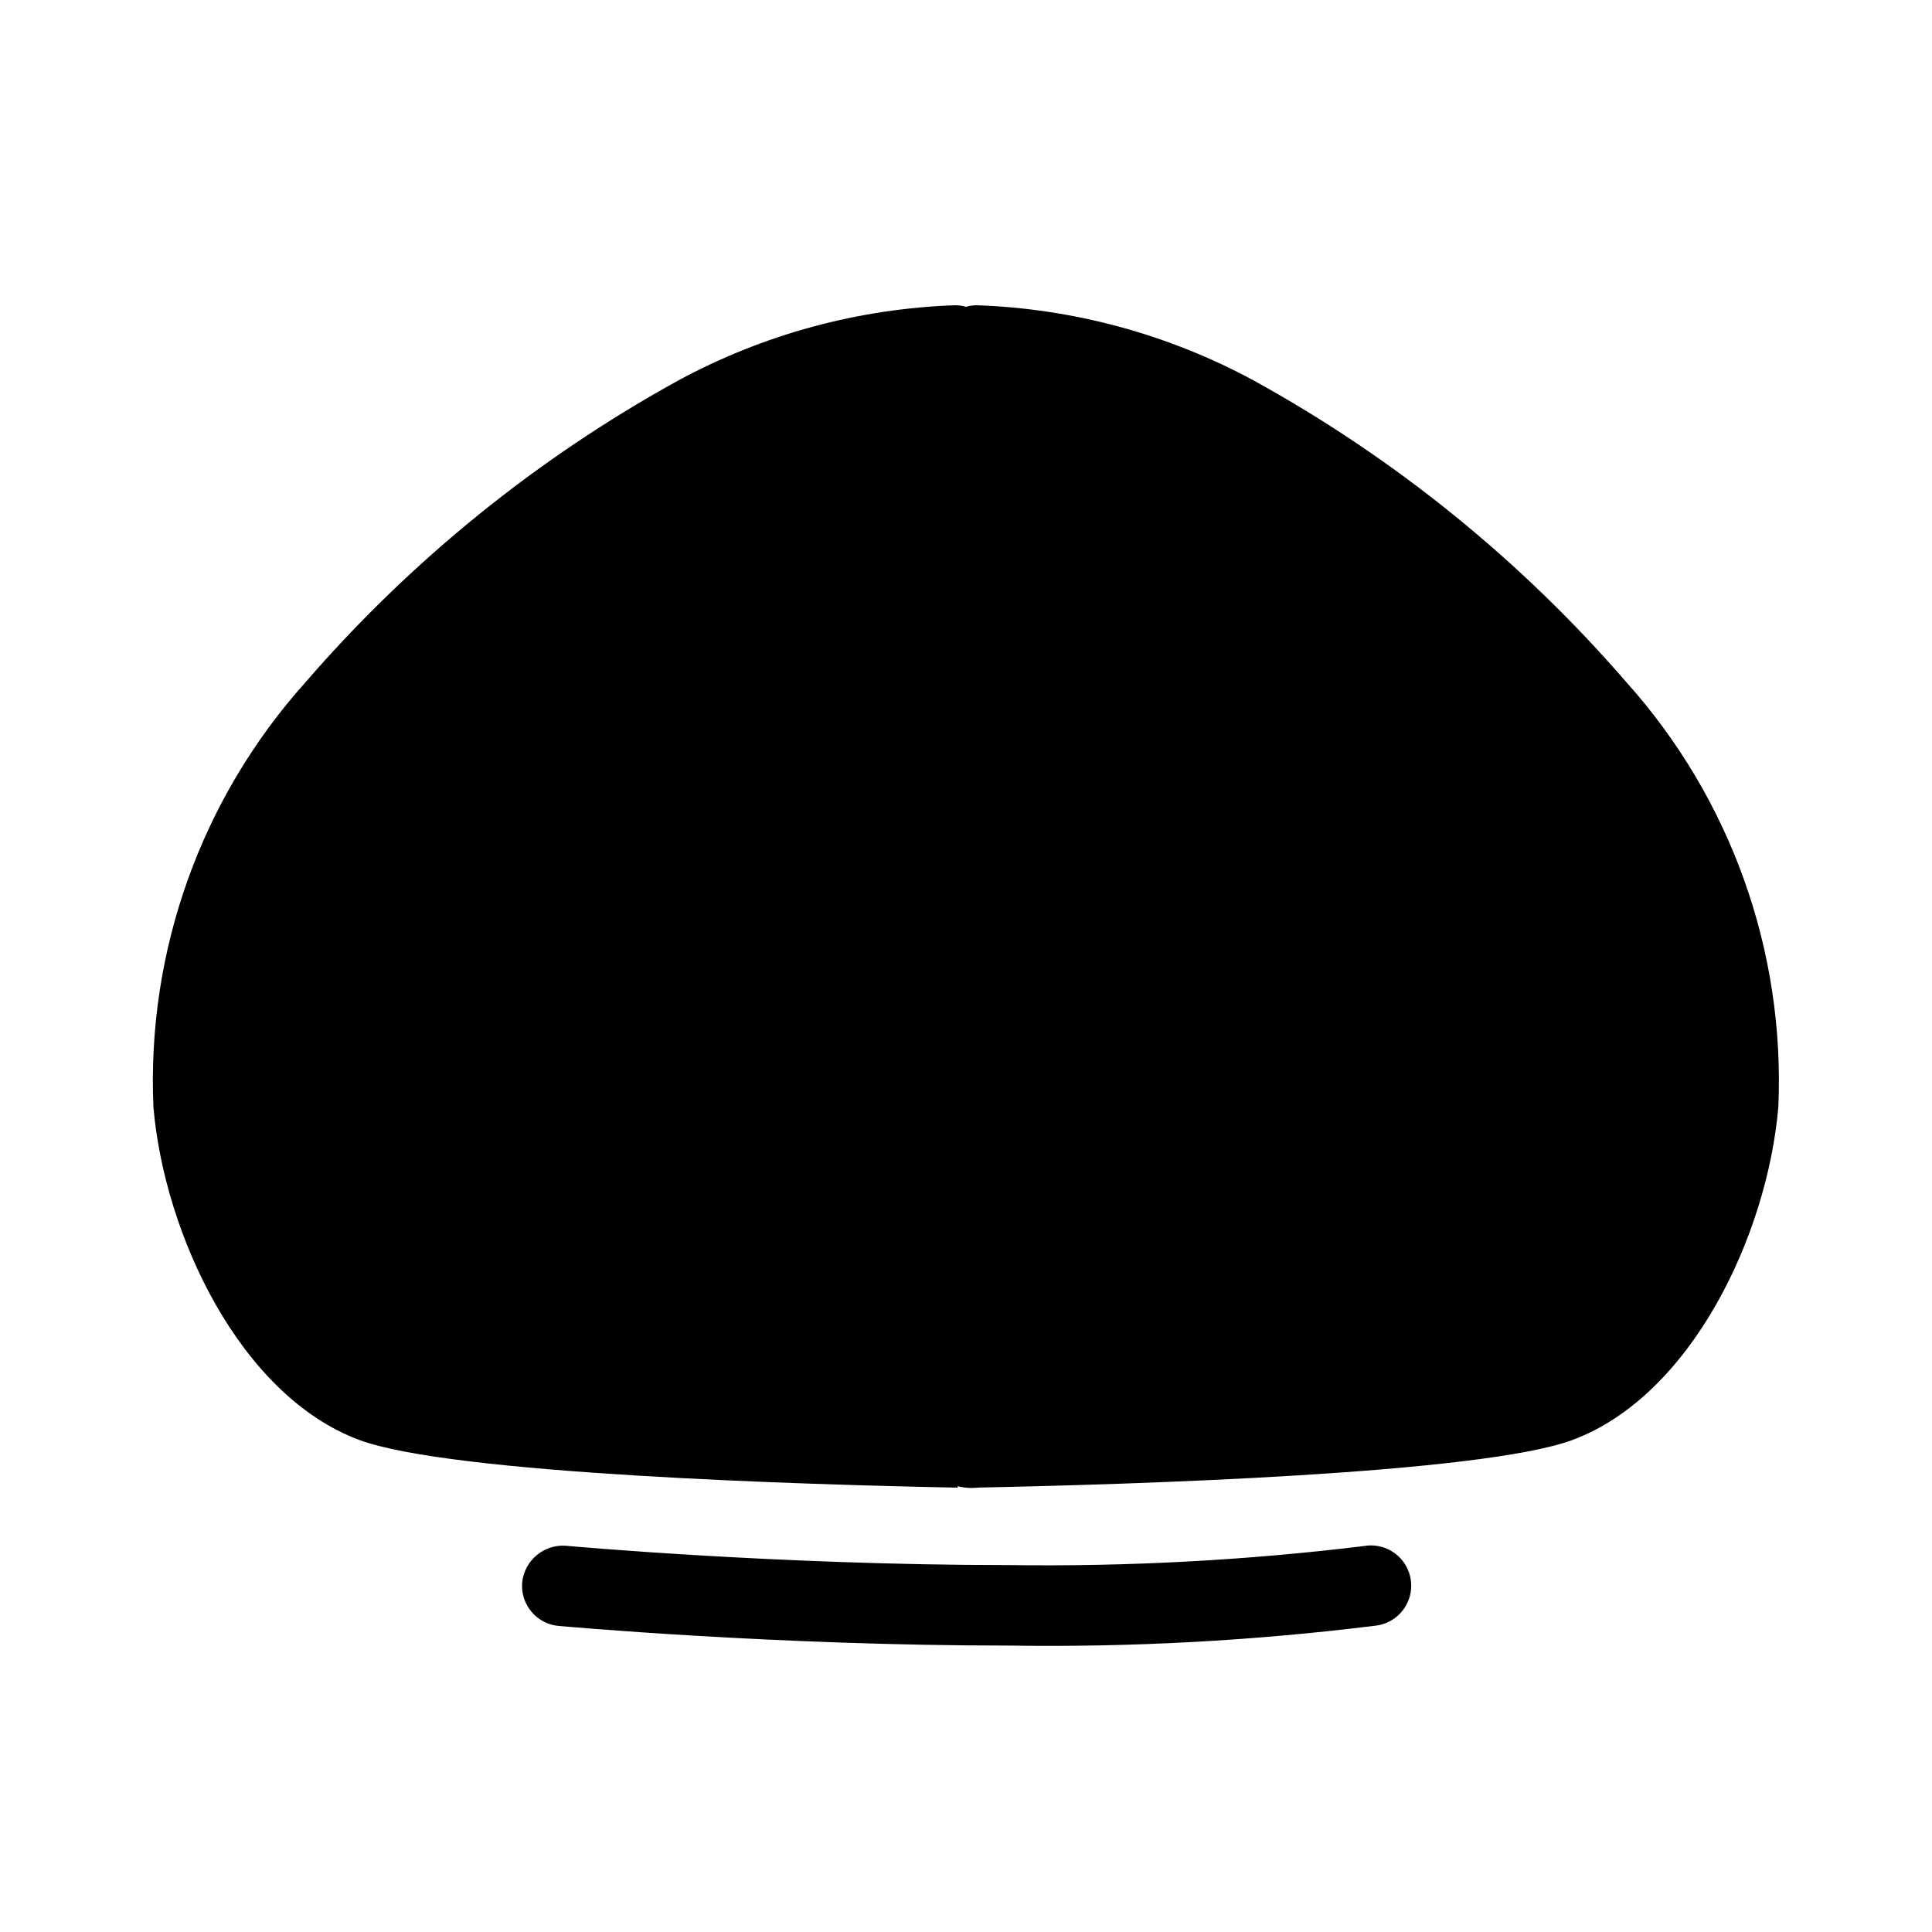
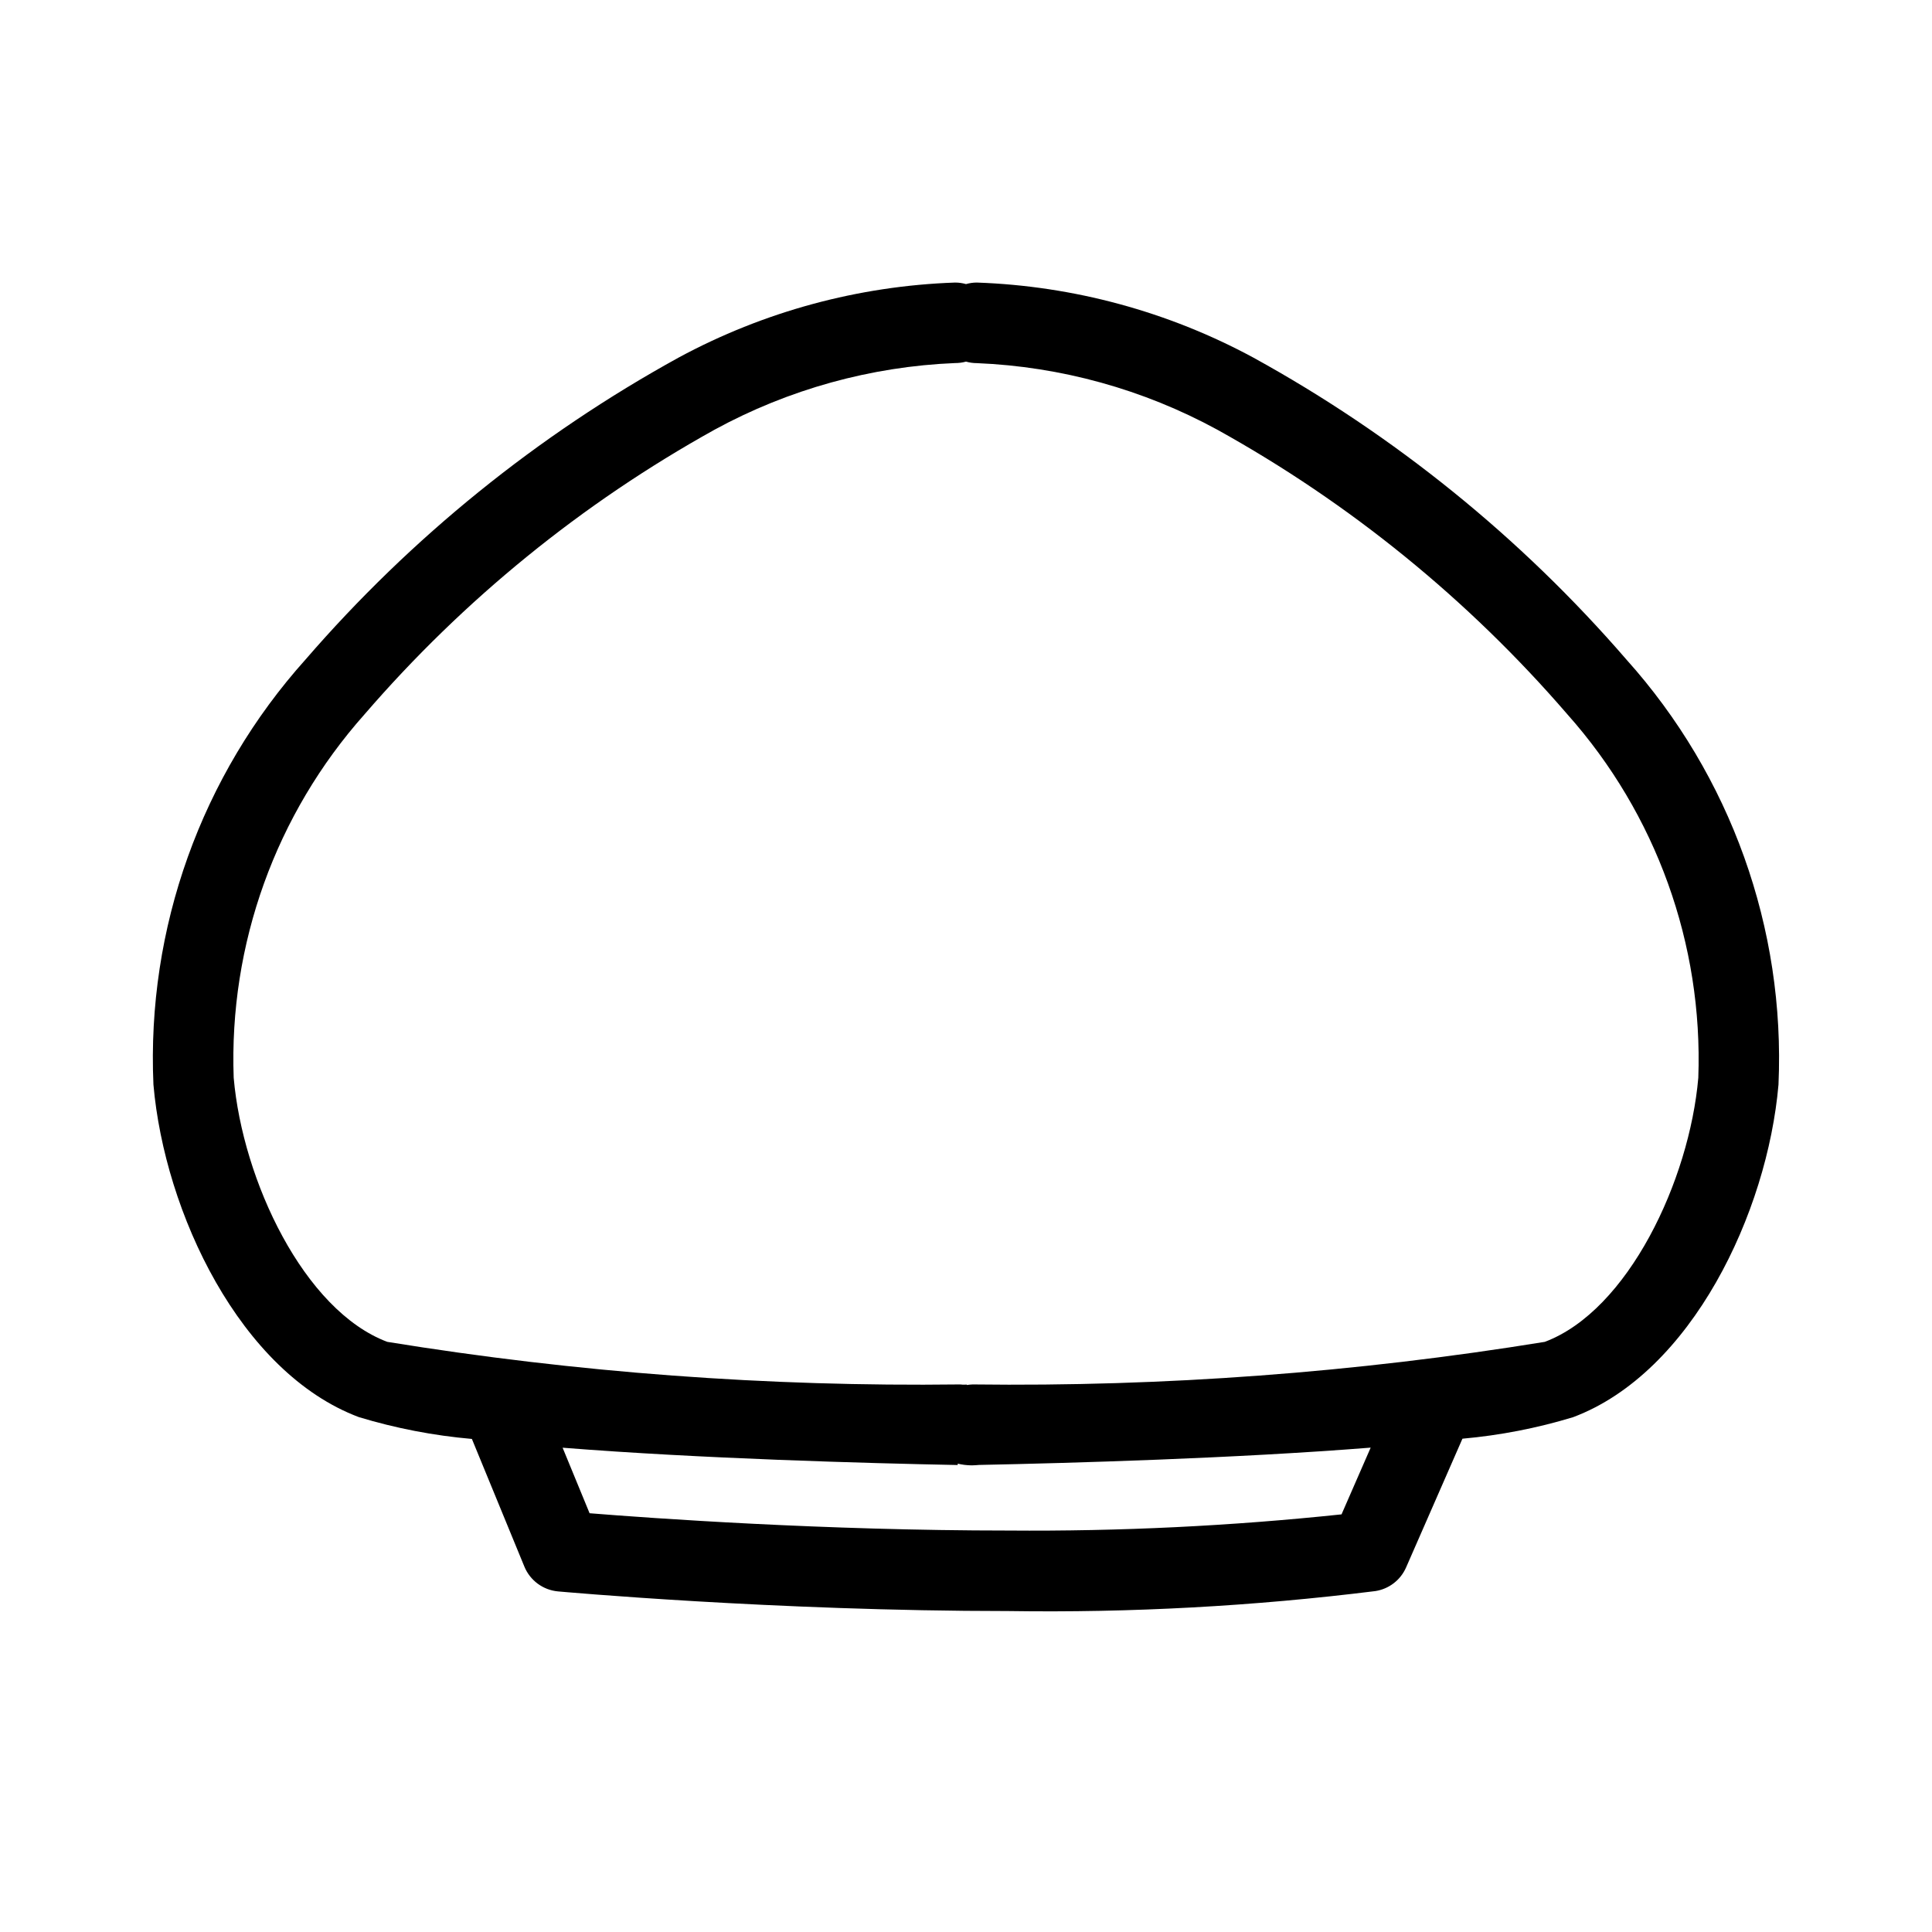
<svg xmlns="http://www.w3.org/2000/svg" viewBox="0 0 24 24" height="24px" width="24px">
-   <path d="M20.202,8.473a16.889,16.889,0,0,0-4.633-3.749,7.795,7.795,0,0,0-3.435-.932A.491.491,0,0,0,12,3.811a.491.491,0,0,0-.135-.019,7.791,7.791,0,0,0-3.435.932,16.896,16.896,0,0,0-4.633,3.749,7.417,7.417,0,0,0-1.891,5.282c.138,1.59,1.079,3.578,2.552,4.131,1.141.428,5.582.558,7.438.594l0-.017a.763.763,0,0,0,.167.021h.014c.027-.001.056-.002.084-.005,1.891-.038,6.249-.17,7.378-.593,1.474-.553,2.414-2.541,2.552-4.131A7.416,7.416,0,0,0,20.202,8.473Z M16.94,19.206a32.712,32.712,0,0,1-4.406.236c-2.861,0-5.477-.237-5.503-.24a.51.51,0,0,0-.544.452.5.5,0,0,0,.452.544c.026.002,2.686.244,5.595.244a32.856,32.856,0,0,0,4.559-.248.5.5,0,1,0-.152-.988Z" />
+   <path d="M20.202,8.191a16.889,16.889,0,0,0-4.633-3.749,7.795,7.795,0,0,0-3.435-.932A.491.491,0,0,0,12,3.529a.491.491,0,0,0-.135-.019,7.791,7.791,0,0,0-3.435.932,16.896,16.896,0,0,0-4.633,3.749,7.417,7.417,0,0,0-1.891,5.282c.138,1.59,1.079,3.578,2.552,4.131a6.927,6.927,0,0,0,1.404.271l.652,1.586a.501.501,0,0,0,.417.308c.026.002,2.686.244,5.595.244a32.894,32.894,0,0,0,4.559-.248.5.5,0,0,0,.382-.294l.7-1.599a6.801,6.801,0,0,0,1.374-.267c1.474-.553,2.414-2.541,2.552-4.131A7.416,7.416,0,0,0,20.202,8.191ZM16.665,18.812a36.63,36.63,0,0,1-4.138.201c-2.296,0-4.434-.153-5.203-.215l-.335-.814c1.713.136,3.784.193,4.908.215l0-.017a.763.763,0,0,0,.167.021h.014c.027-.001.056-.002.084-.005,1.141-.023,3.178-.081,4.865-.215Zm4.432-5.424c-.11,1.274-.871,2.892-1.907,3.281a41.113,41.113,0,0,1-7.106.529.617.617,0,0,0-.074.007l-0-.005h-.001c-.005,0-.026,0-.048.001a.313.313,0,0,0-.043-.003A41.118,41.118,0,0,1,4.811,16.669C3.775,16.279,3.014,14.663,2.903,13.388A6.439,6.439,0,0,1,4.529,8.873,15.991,15.991,0,0,1,8.878,5.337a6.823,6.823,0,0,1,2.987-.827A.491.491,0,0,0,12,4.492a.491.491,0,0,0,.135.019,6.823,6.823,0,0,1,2.987.827A15.973,15.973,0,0,1,19.47,8.873,6.44,6.44,0,0,1,21.097,13.388Z" />
</svg>
